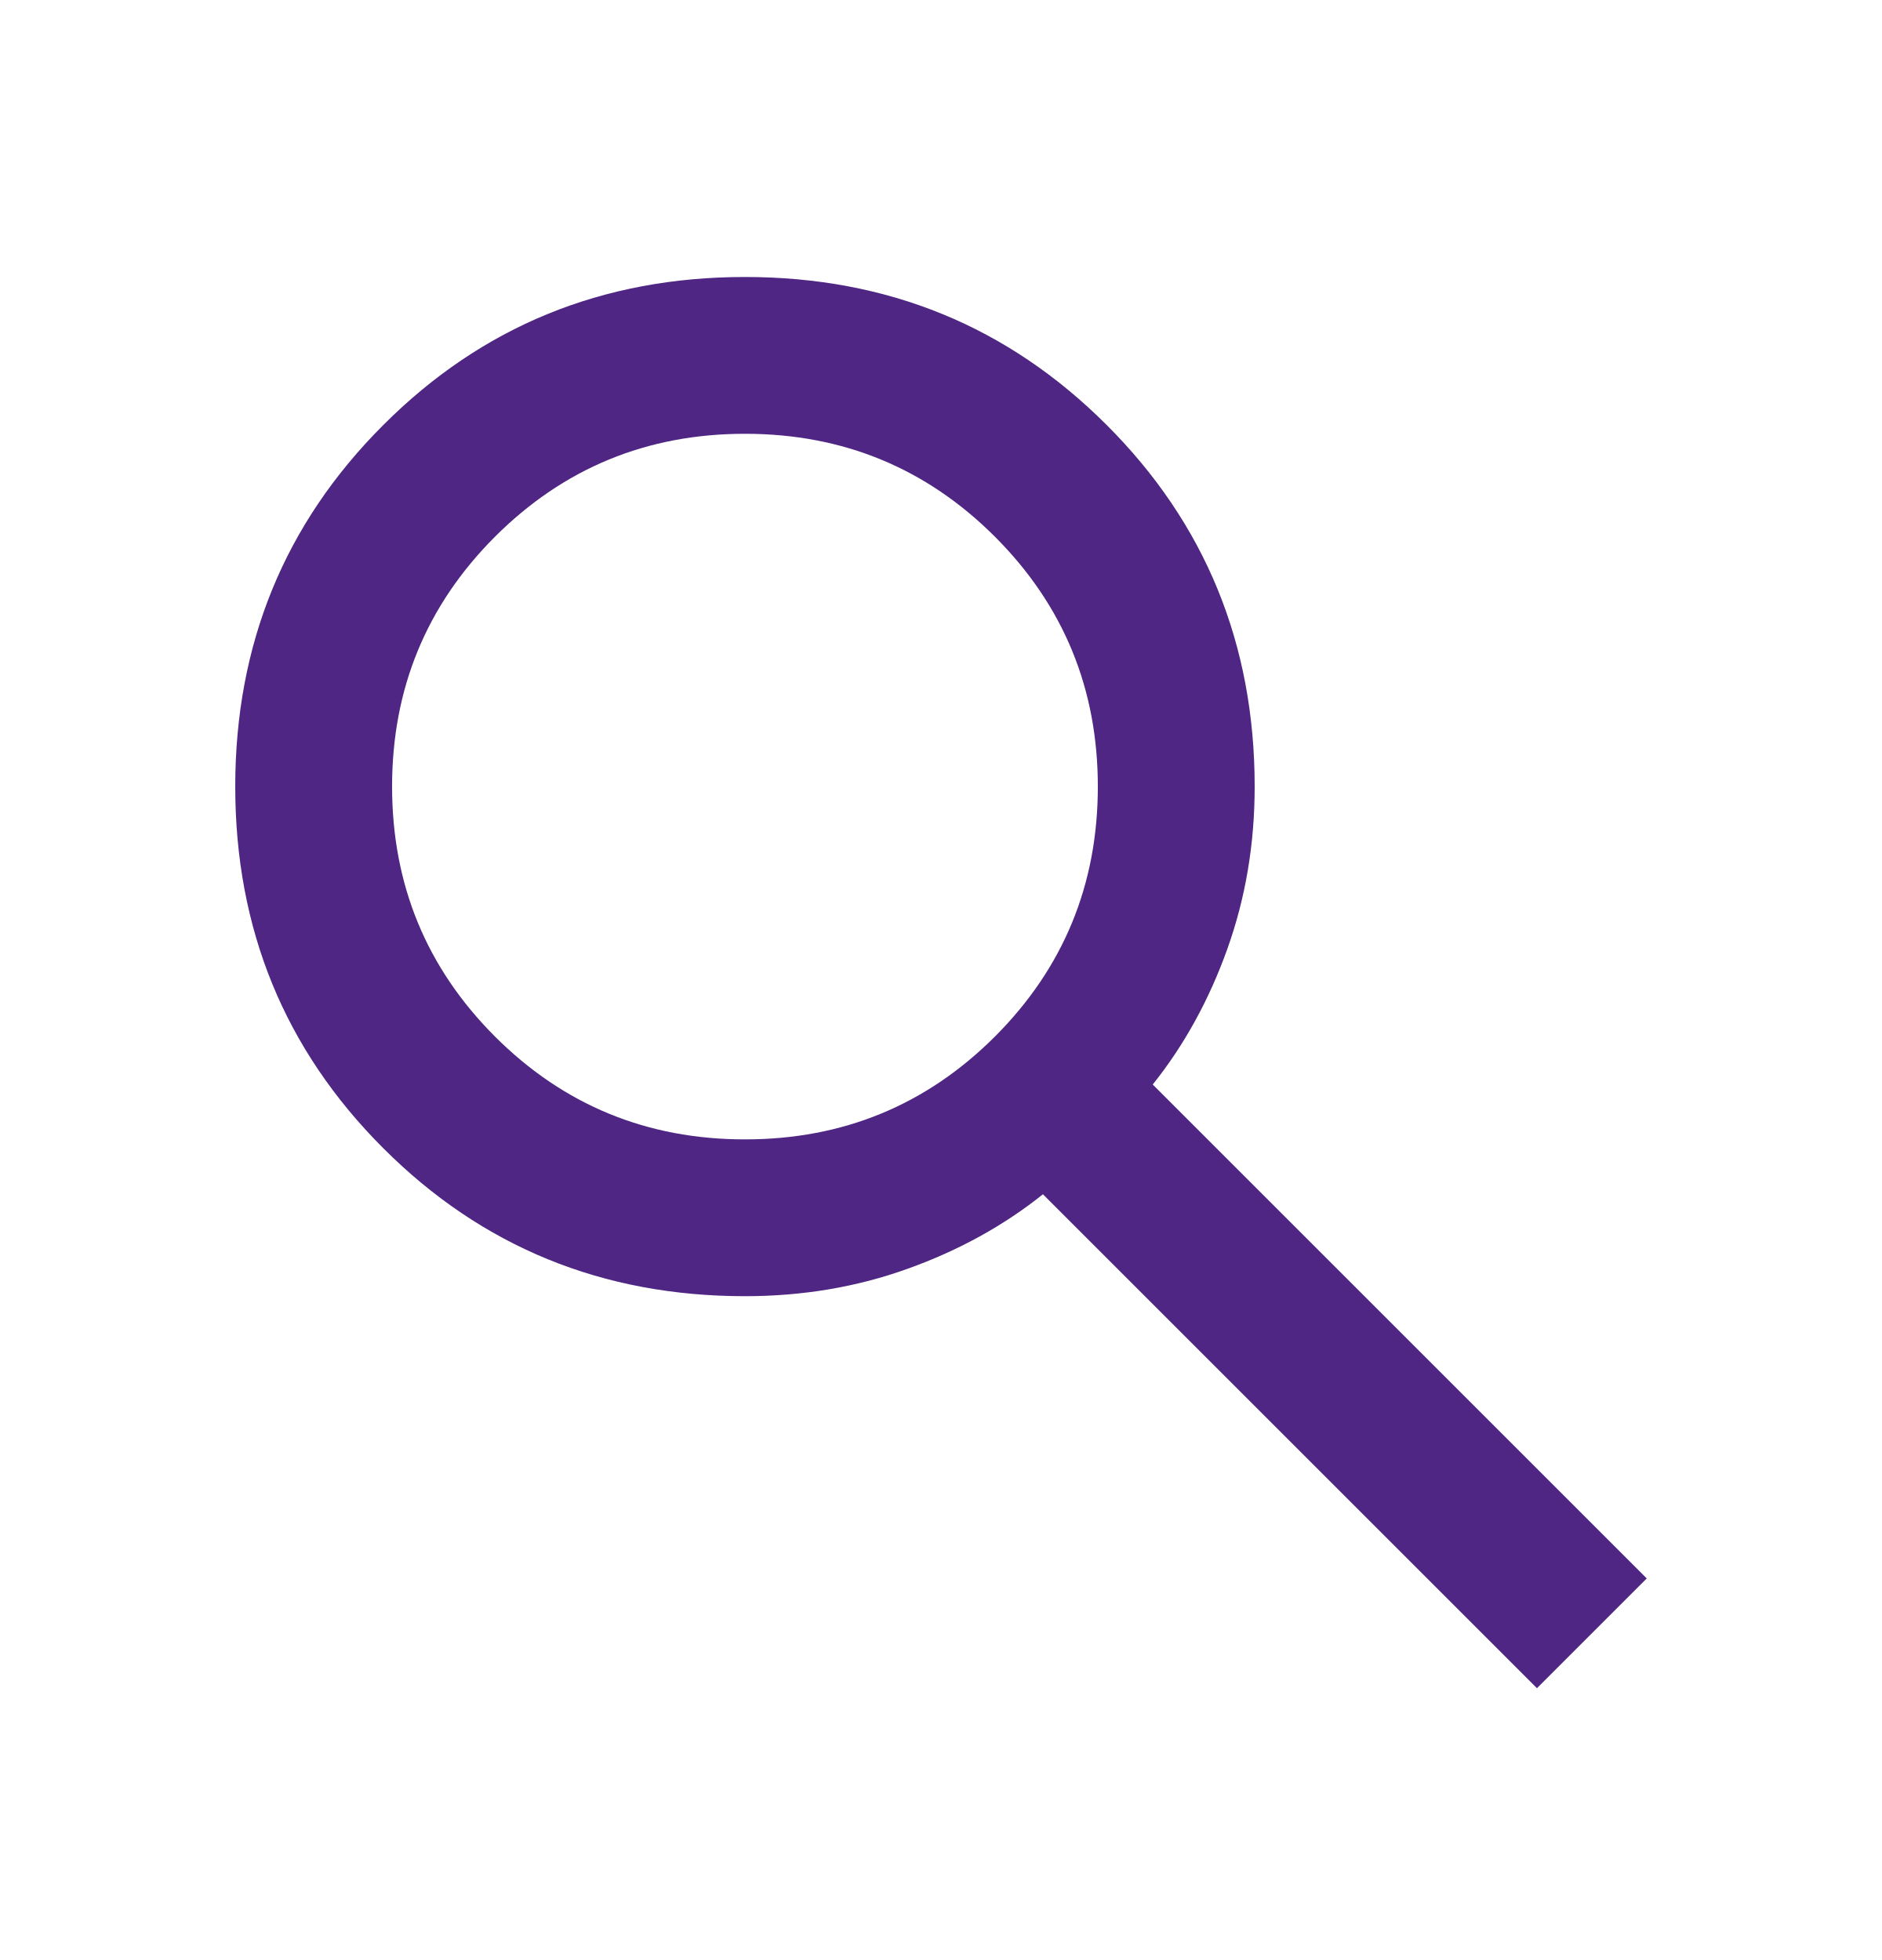
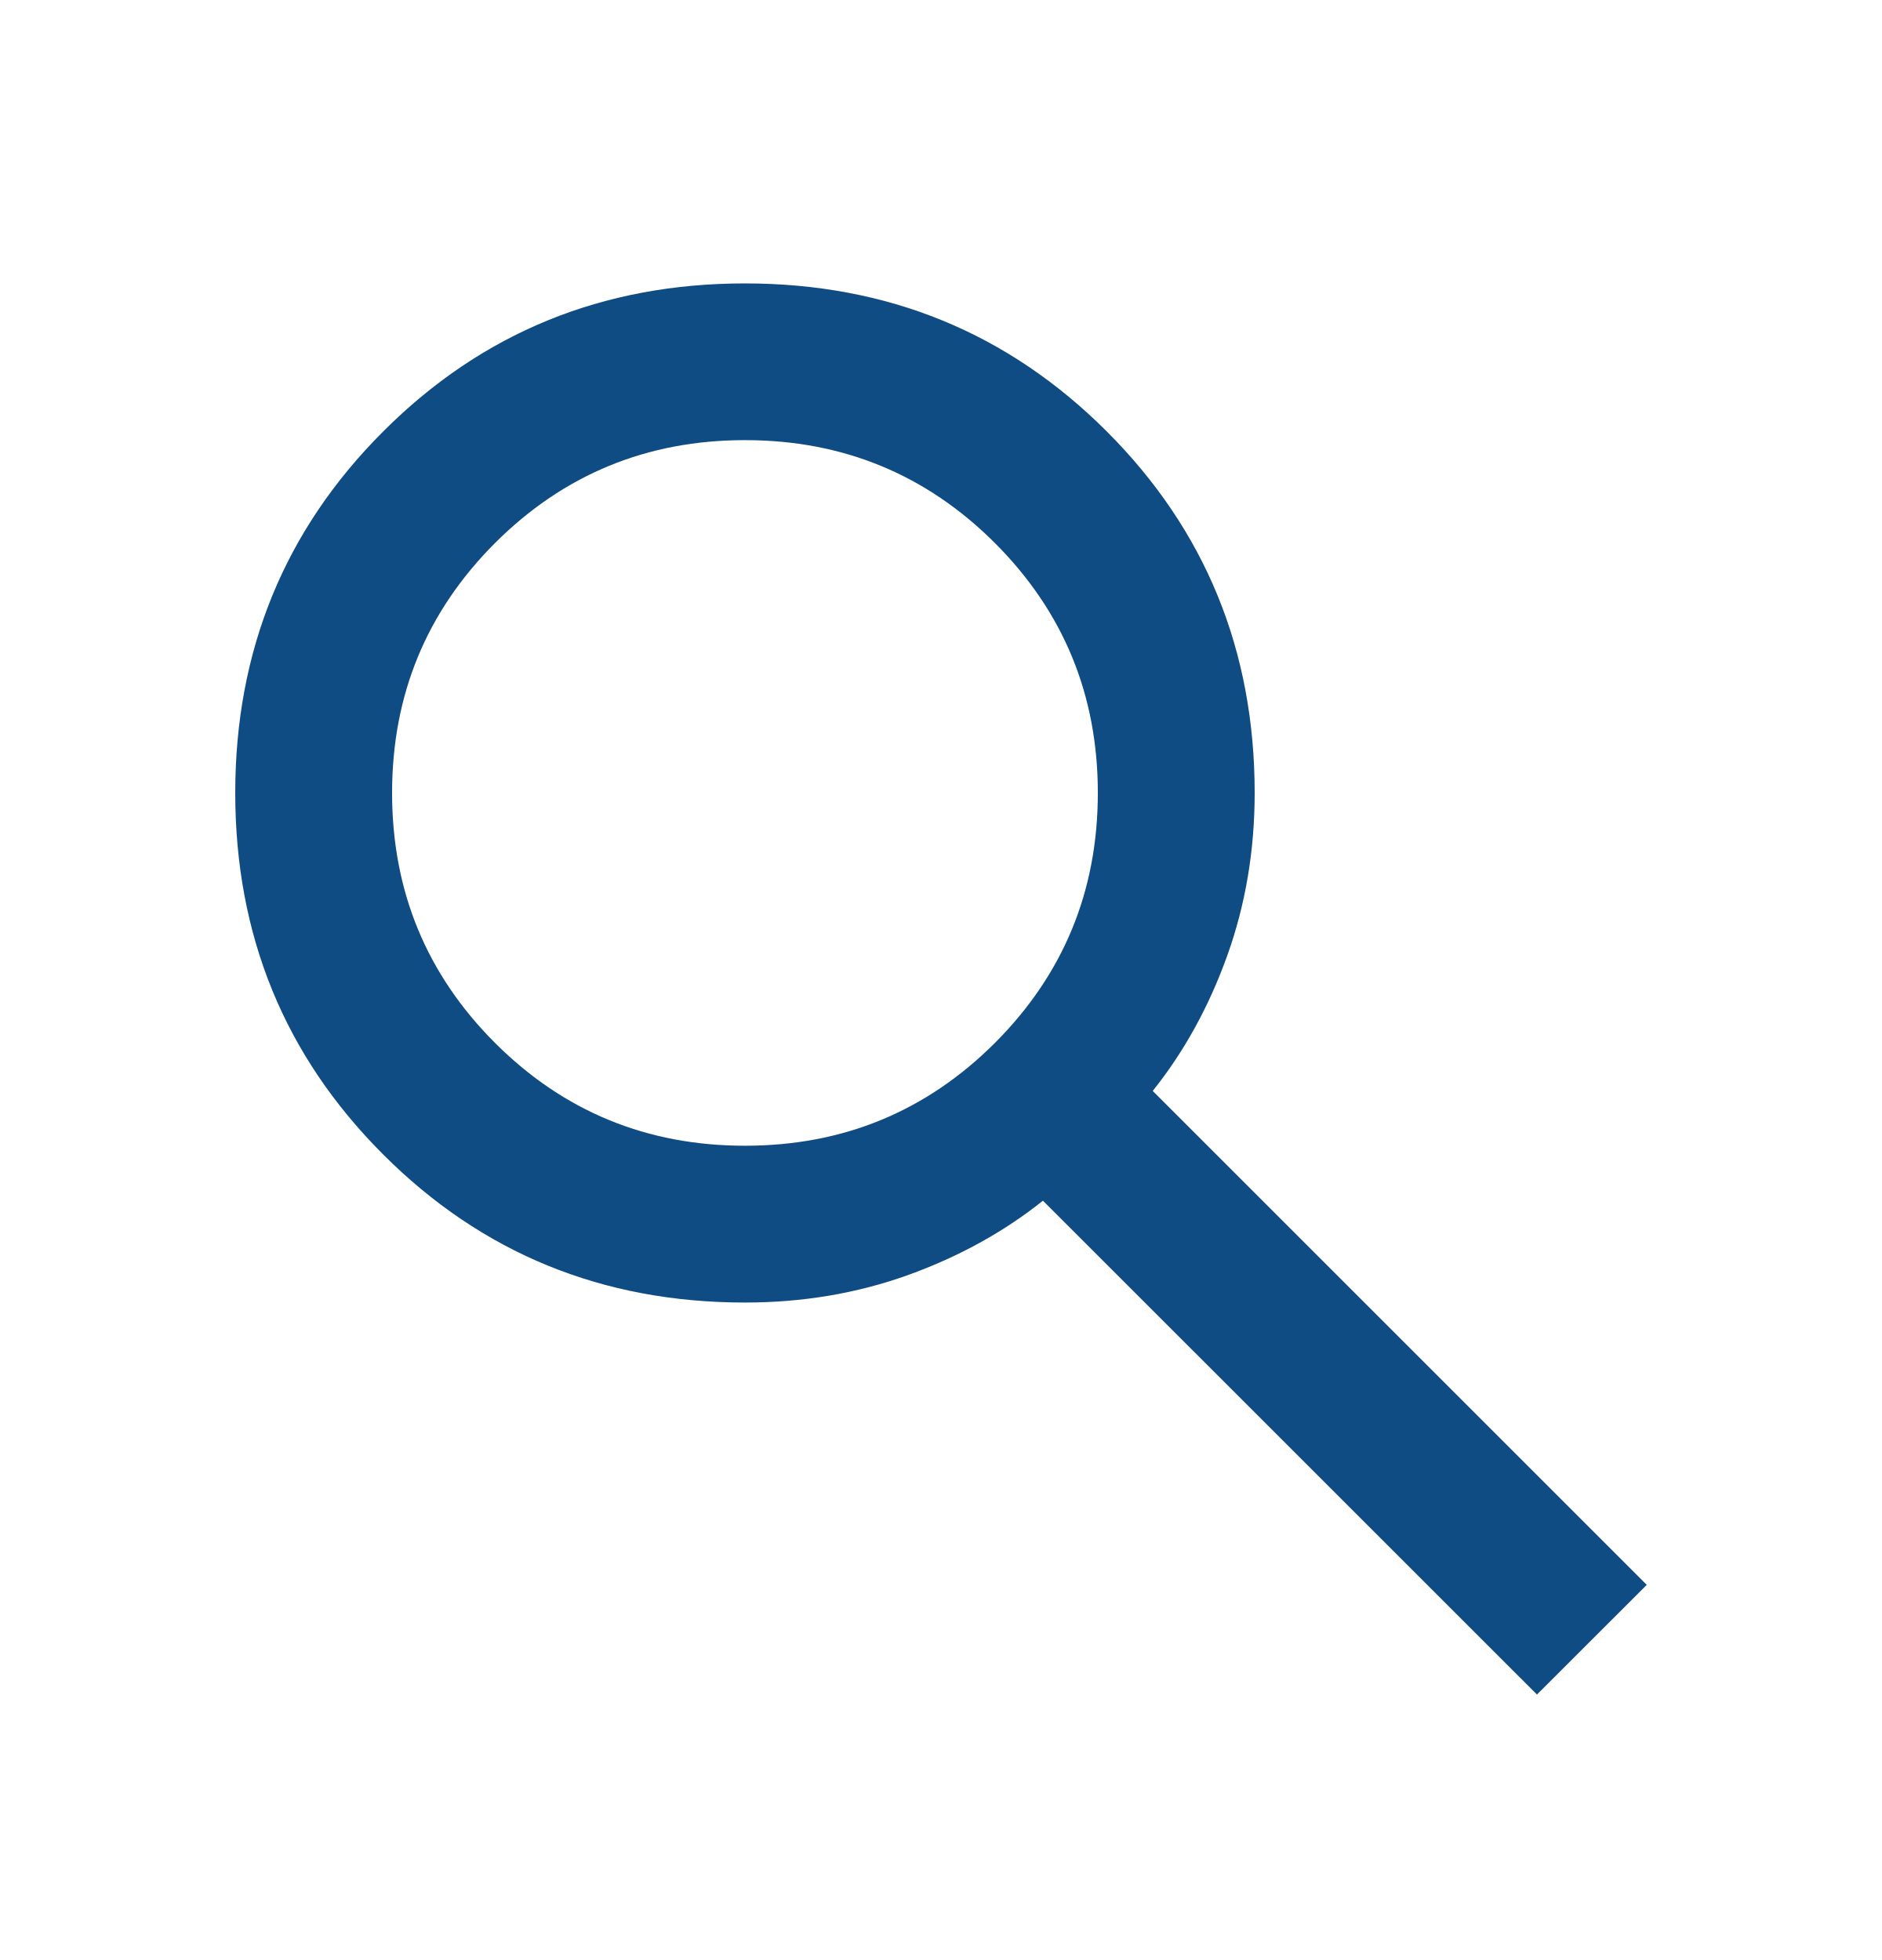
<svg xmlns="http://www.w3.org/2000/svg" width="24" height="25" viewBox="0 0 24 25" fill="none">
  <g id="search">
-     <mask id="mask0_601_12497" style="mask-type:alpha" maskUnits="userSpaceOnUse" x="0" y="0" width="24" height="25">
-       <rect id="Bounding box" y="0.533" width="24" height="24" fill="#D9D9D9" />
+     <mask id="mask0_584_8405" style="mask-type:alpha" maskUnits="userSpaceOnUse" x="0" y="0" width="24" height="25">
+       <rect id="Bounding box" y="0.615" width="24" height="24" fill="#D9D9D9" />
    </mask>
-     <g mask="url(#mask0_601_12497)">
-       <path id="search_2" d="M19.6 21.533L13.3 15.233C12.8 15.633 12.225 15.95 11.575 16.183C10.925 16.417 10.233 16.533 9.5 16.533C7.683 16.533 6.146 15.904 4.888 14.646C3.629 13.387 3 11.85 3 10.033C3 8.217 3.629 6.679 4.888 5.421C6.146 4.162 7.683 3.533 9.5 3.533C11.317 3.533 12.854 4.162 14.113 5.421C15.371 6.679 16 8.217 16 10.033C16 10.767 15.883 11.458 15.65 12.108C15.417 12.758 15.1 13.333 14.7 13.833L21 20.133L19.6 21.533ZM9.5 14.533C10.75 14.533 11.812 14.096 12.688 13.221C13.562 12.346 14 11.283 14 10.033C14 8.783 13.562 7.721 12.688 6.846C11.812 5.971 10.75 5.533 9.5 5.533C8.25 5.533 7.188 5.971 6.312 6.846C5.438 7.721 5 8.783 5 10.033C5 11.283 5.438 12.346 6.312 13.221C7.188 14.096 8.25 14.533 9.5 14.533Z" fill="#4F2683" />
+     <g mask="url(#mask0_584_8405)">
+       <path id="search_2" d="M19.6 21.614L13.3 15.315C12.8 15.714 12.225 16.031 11.575 16.265C10.925 16.498 10.233 16.614 9.5 16.614C7.683 16.614 6.146 15.985 4.888 14.727C3.629 13.469 3 11.931 3 10.114C3 8.298 3.629 6.76 4.888 5.502C6.146 4.244 7.683 3.615 9.5 3.615C11.317 3.615 12.854 4.244 14.113 5.502C15.371 6.76 16 8.298 16 10.114C16 10.848 15.883 11.54 15.65 12.19C15.417 12.839 15.1 13.415 14.7 13.915L21 20.215L19.6 21.614ZM9.5 14.614C10.75 14.614 11.812 14.177 12.688 13.302C13.562 12.427 14 11.364 14 10.114C14 8.864 13.562 7.802 12.688 6.927C11.812 6.052 10.75 5.614 9.5 5.614C8.25 5.614 7.188 6.052 6.312 6.927C5.438 7.802 5 8.864 5 10.114C5 11.364 5.438 12.427 6.312 13.302C7.188 14.177 8.25 14.614 9.5 14.614Z" fill="#0F4C83" />
    </g>
  </g>
</svg>
